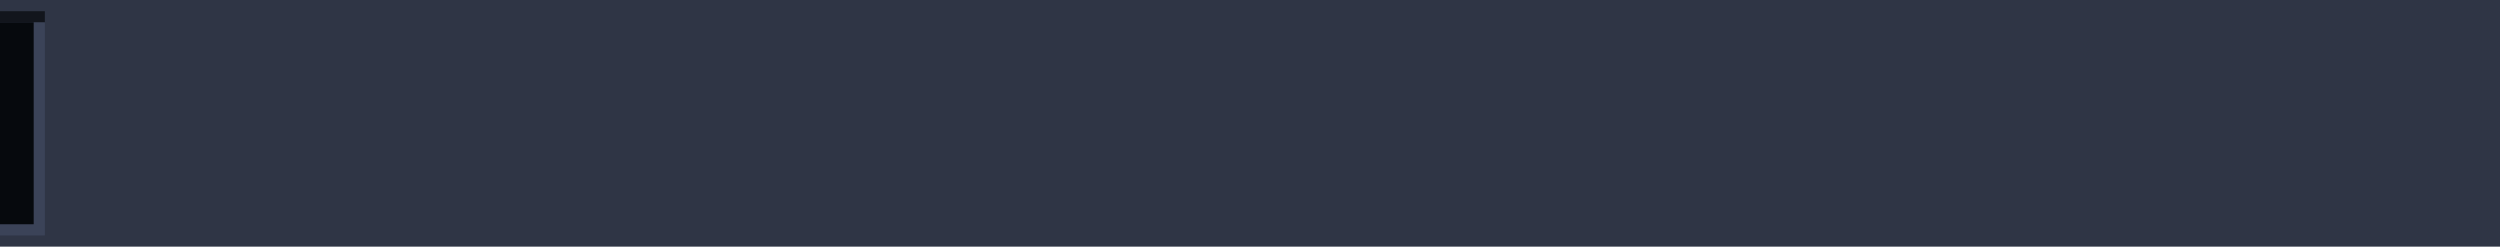
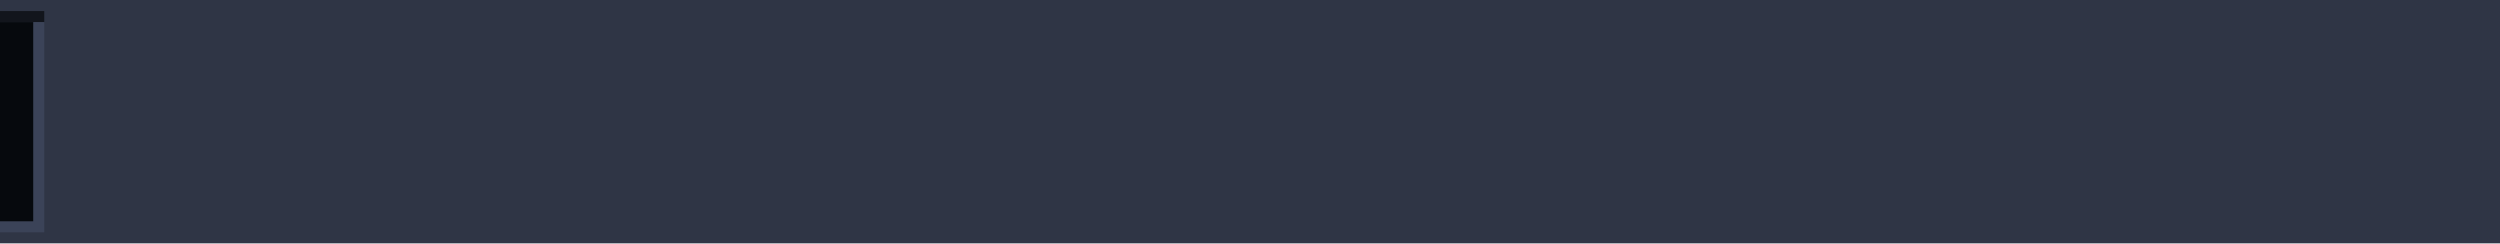
- <svg xmlns="http://www.w3.org/2000/svg" width="223" height="22" viewBox="0 0 223 22">
-   <rect x="0" y="0" width="223" height="22" fill="#2f3545" class="body" />
+ <svg xmlns="http://www.w3.org/2000/svg" width="226" height="22" viewBox="0 0 226 22">
+   <rect x="0" y="0" width="226" height="22" fill="#2f3545" class="body" />
  <path d="M-1 1H4V2H0V21H-1Z" fill="#12151c" class="shadow" />
  <path d="M3 2H4V21H0V20H3Z" fill="#3b4358" class="rim" />
  <rect x="0" y="2" width="3" height="18" fill="#06090d" />
</svg>
